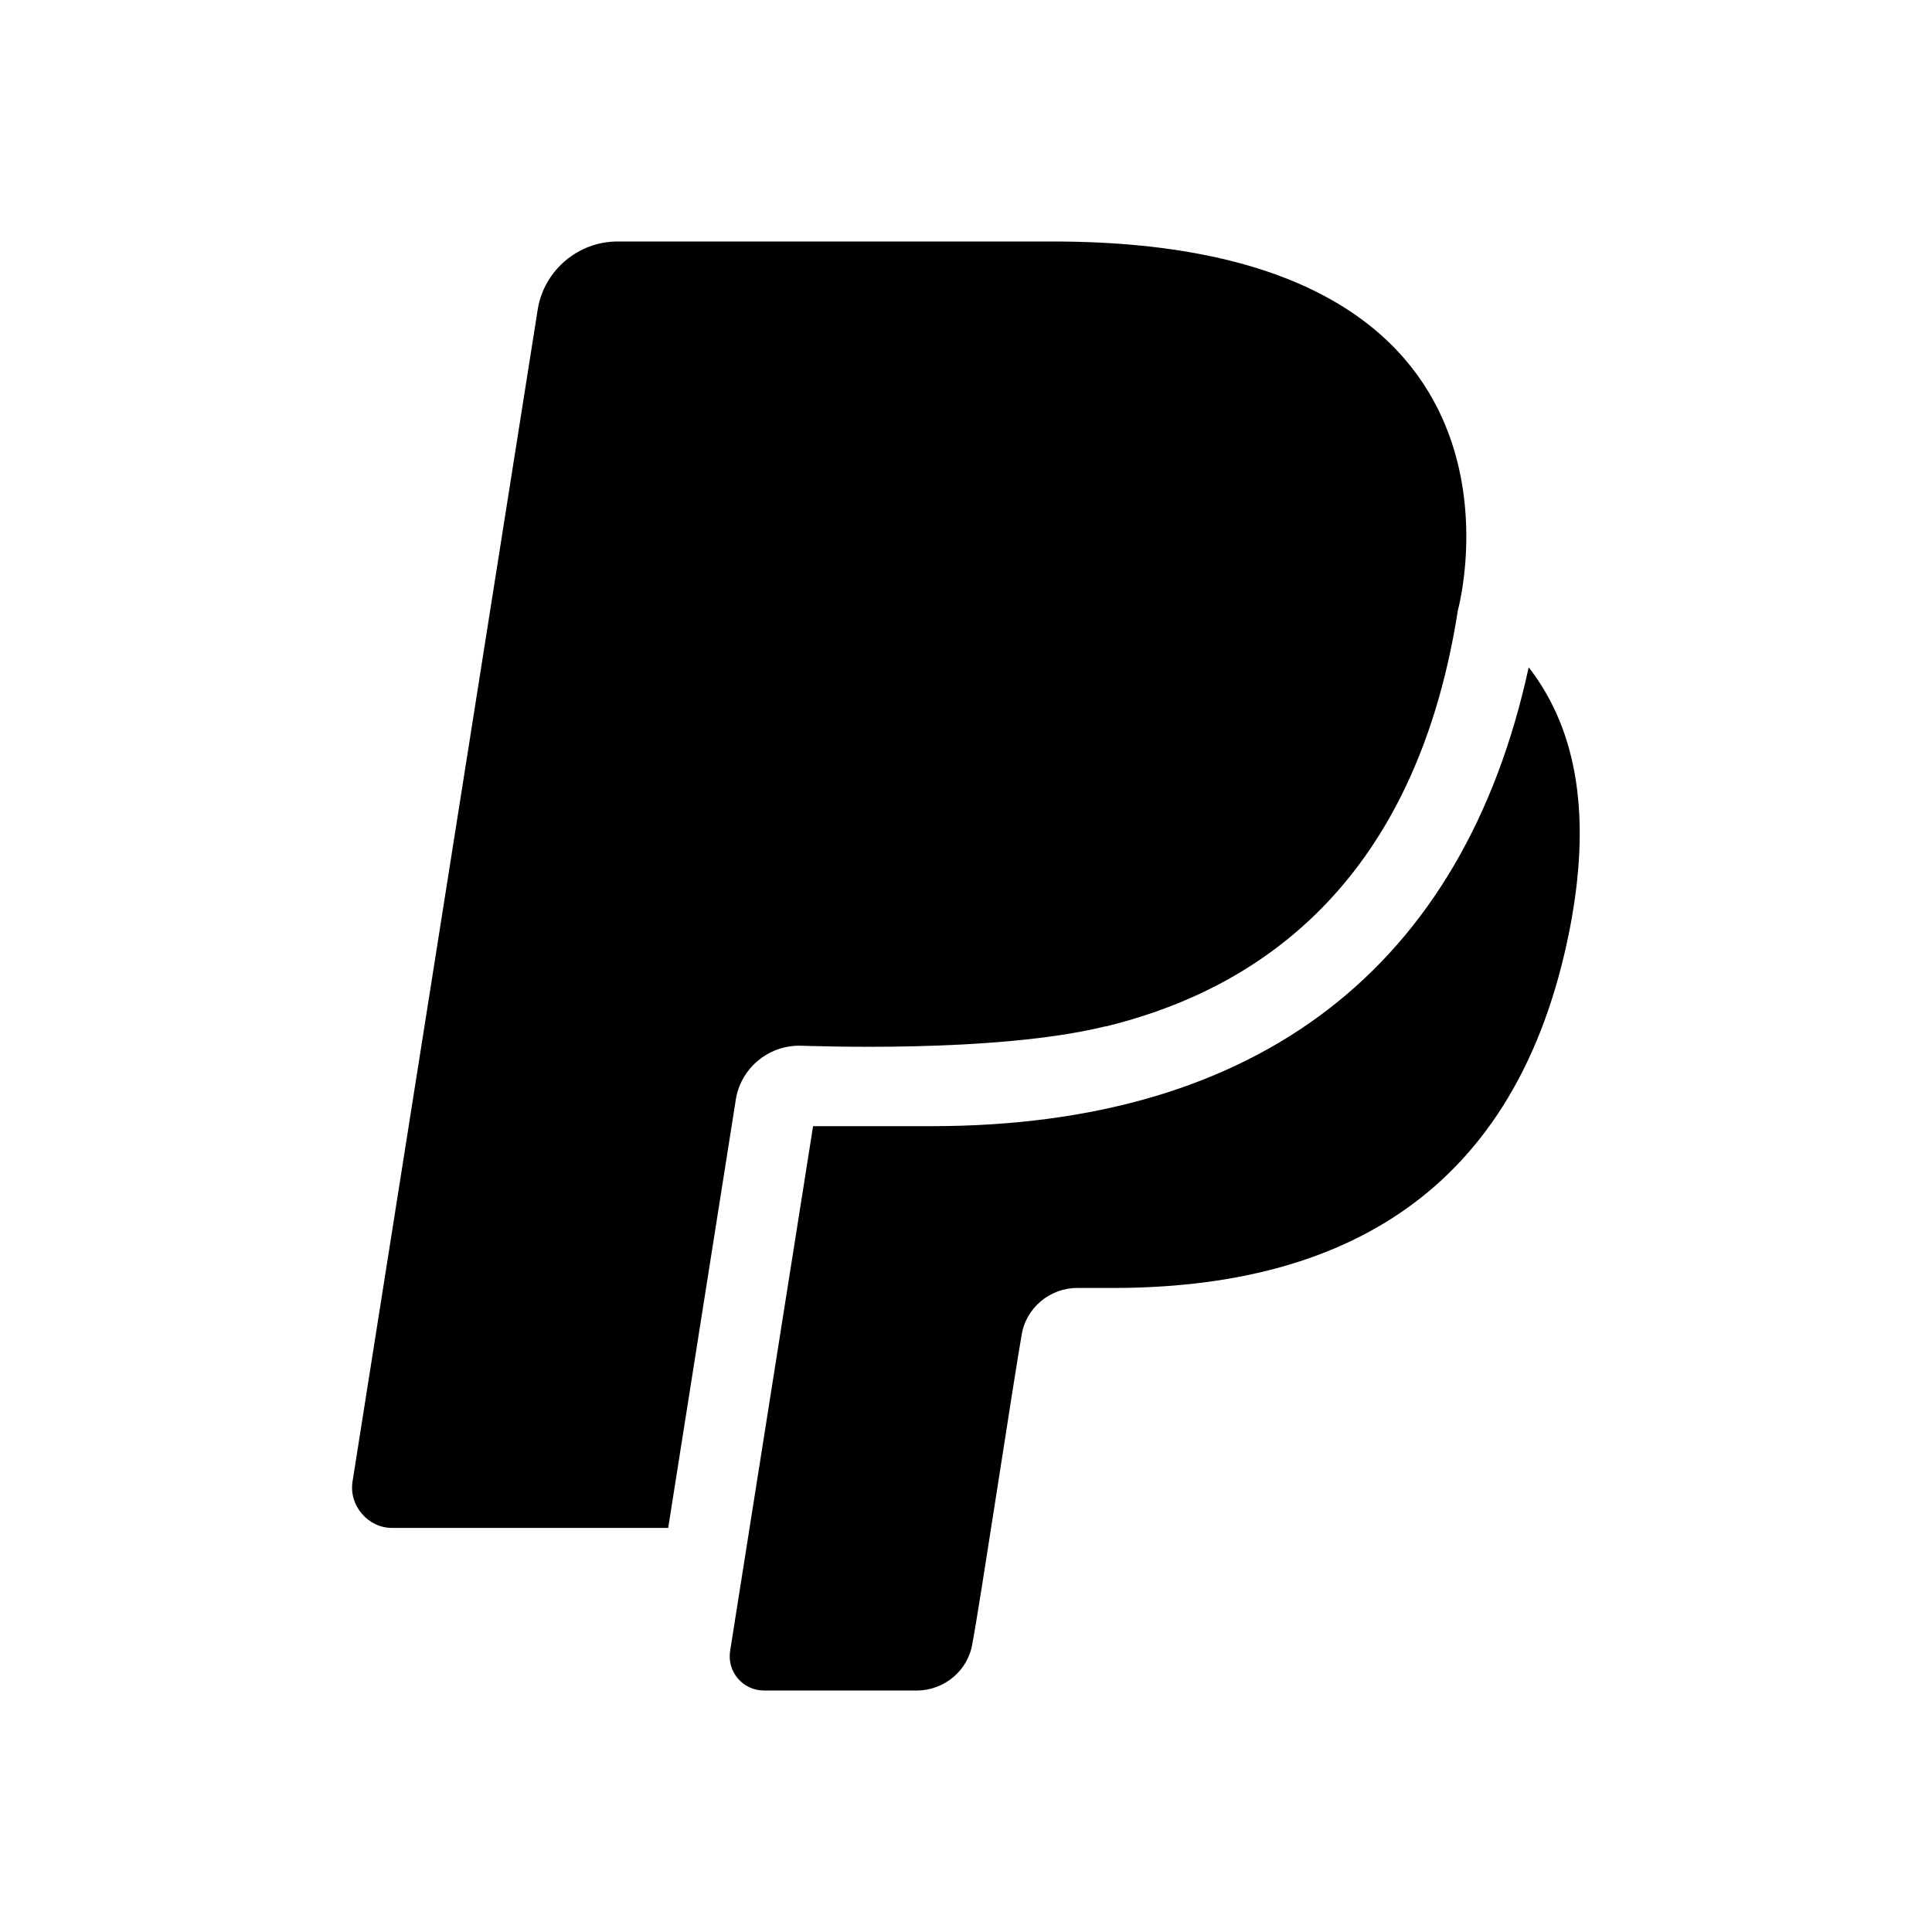
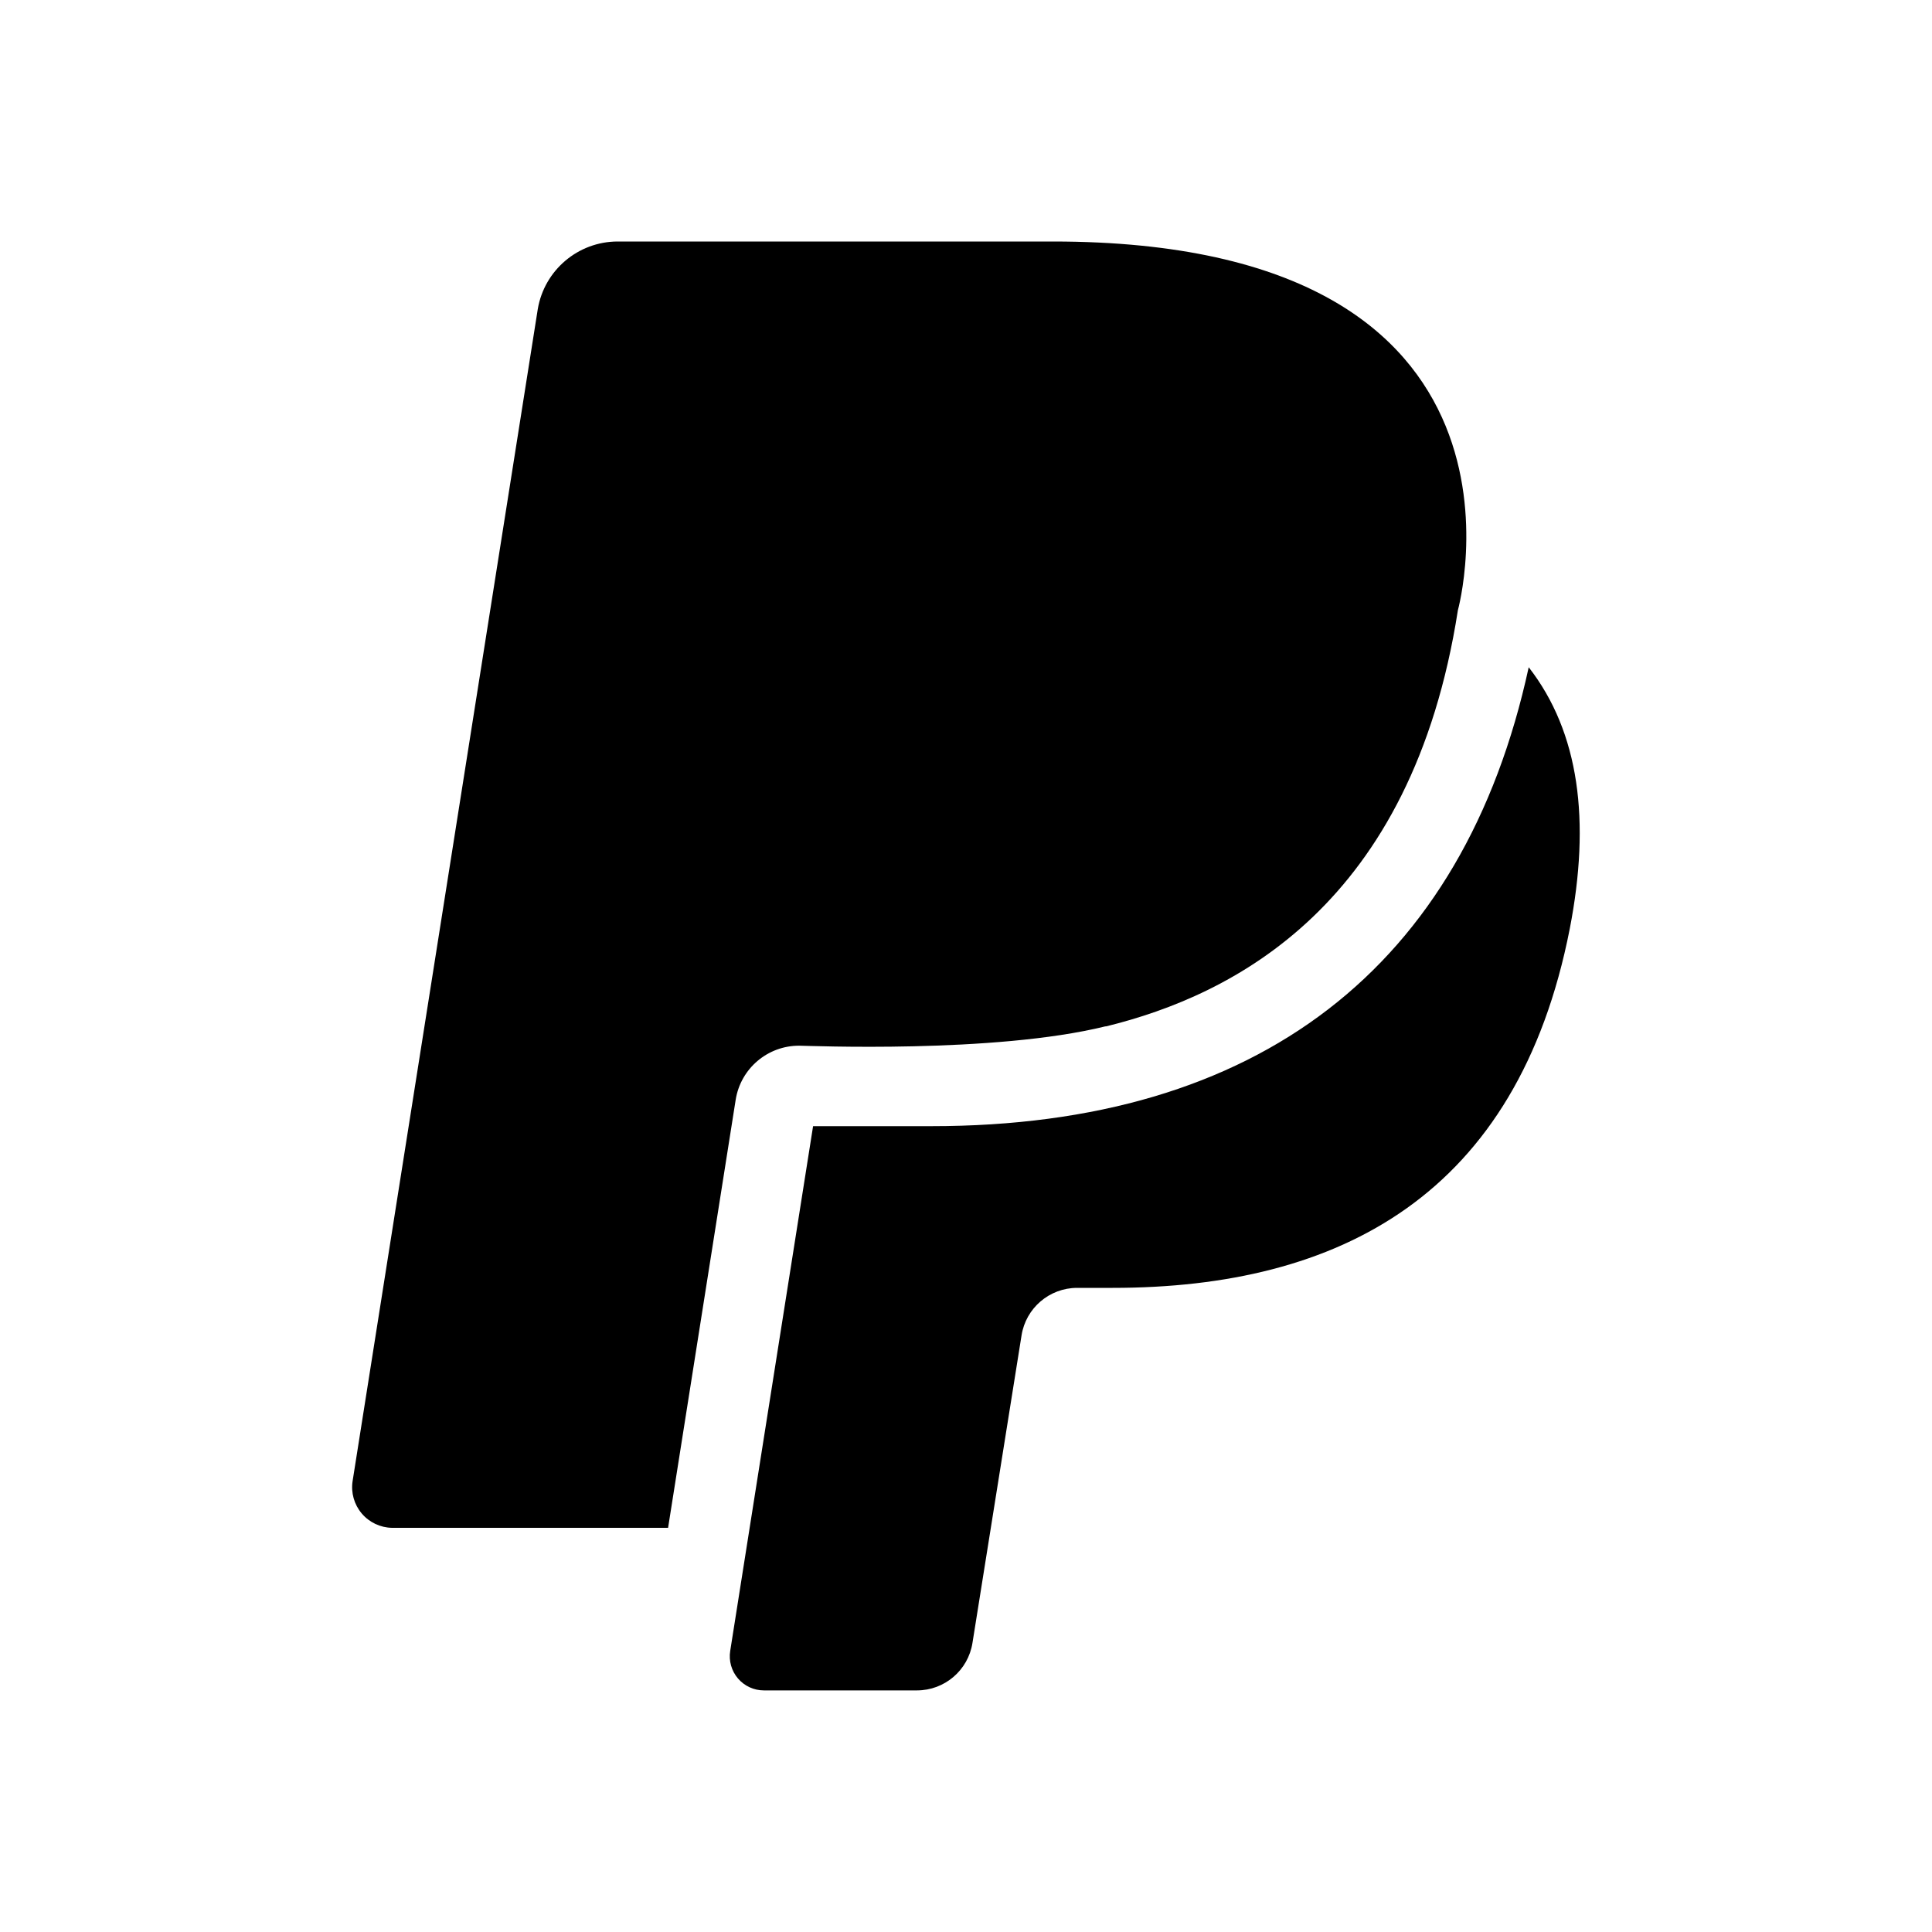
- <svg xmlns="http://www.w3.org/2000/svg" width="20" height="20" viewBox="0 0 20 20" fill="none">
-   <path d="M8.275 10.825C8.358 10.825 10.292 10.908 11.442 10.625H11.45C12.775 10.3 14.617 9.367 15.092 6.317C15.092 6.317 16.15 2.5 10.9 2.5H6.392C5.983 2.5 5.633 2.8 5.567 3.2L3.65 15.333C3.608 15.583 3.808 15.817 4.058 15.817H6.917L7.617 11.383C7.667 11.067 7.942 10.825 8.275 10.825Z" fill="black" />
-   <path d="M15.825 6.908C15.15 10.017 13.025 11.658 9.642 11.658H8.417L7.558 17.092C7.525 17.308 7.692 17.5 7.908 17.5H9.492C9.775 17.5 10.025 17.292 10.067 17.008C10.133 16.675 10.5 14.242 10.575 13.825C10.617 13.542 10.867 13.333 11.15 13.333H11.517C13.867 13.333 15.709 12.375 16.25 9.617C16.467 8.5 16.35 7.583 15.825 6.908Z" fill="black" />
+ <svg xmlns="http://www.w3.org/2000/svg" width="20" height="20">
+   <path d="M8.275 10.825c.083 0 2.017.083 3.167-.2h.008c1.325-.325 3.167-1.258 3.642-4.308 0 0 1.058-3.817-4.192-3.817H6.392a.84.84 0 0 0-.825.7L3.65 15.333a.42.42 0 0 0 .408.483h2.858l.7-4.433a.664.664 0 0 1 .658-.558zm7.55-3.917c-.675 3.108-2.8 4.75-6.183 4.75H8.417l-.858 5.433a.353.353 0 0 0 .35.408h1.583a.582.582 0 0 0 .575-.492l.508-3.183a.583.583 0 0 1 .575-.492h.367c2.35 0 4.192-.958 4.733-3.717.217-1.117.1-2.033-.425-2.708z" />
</svg>
